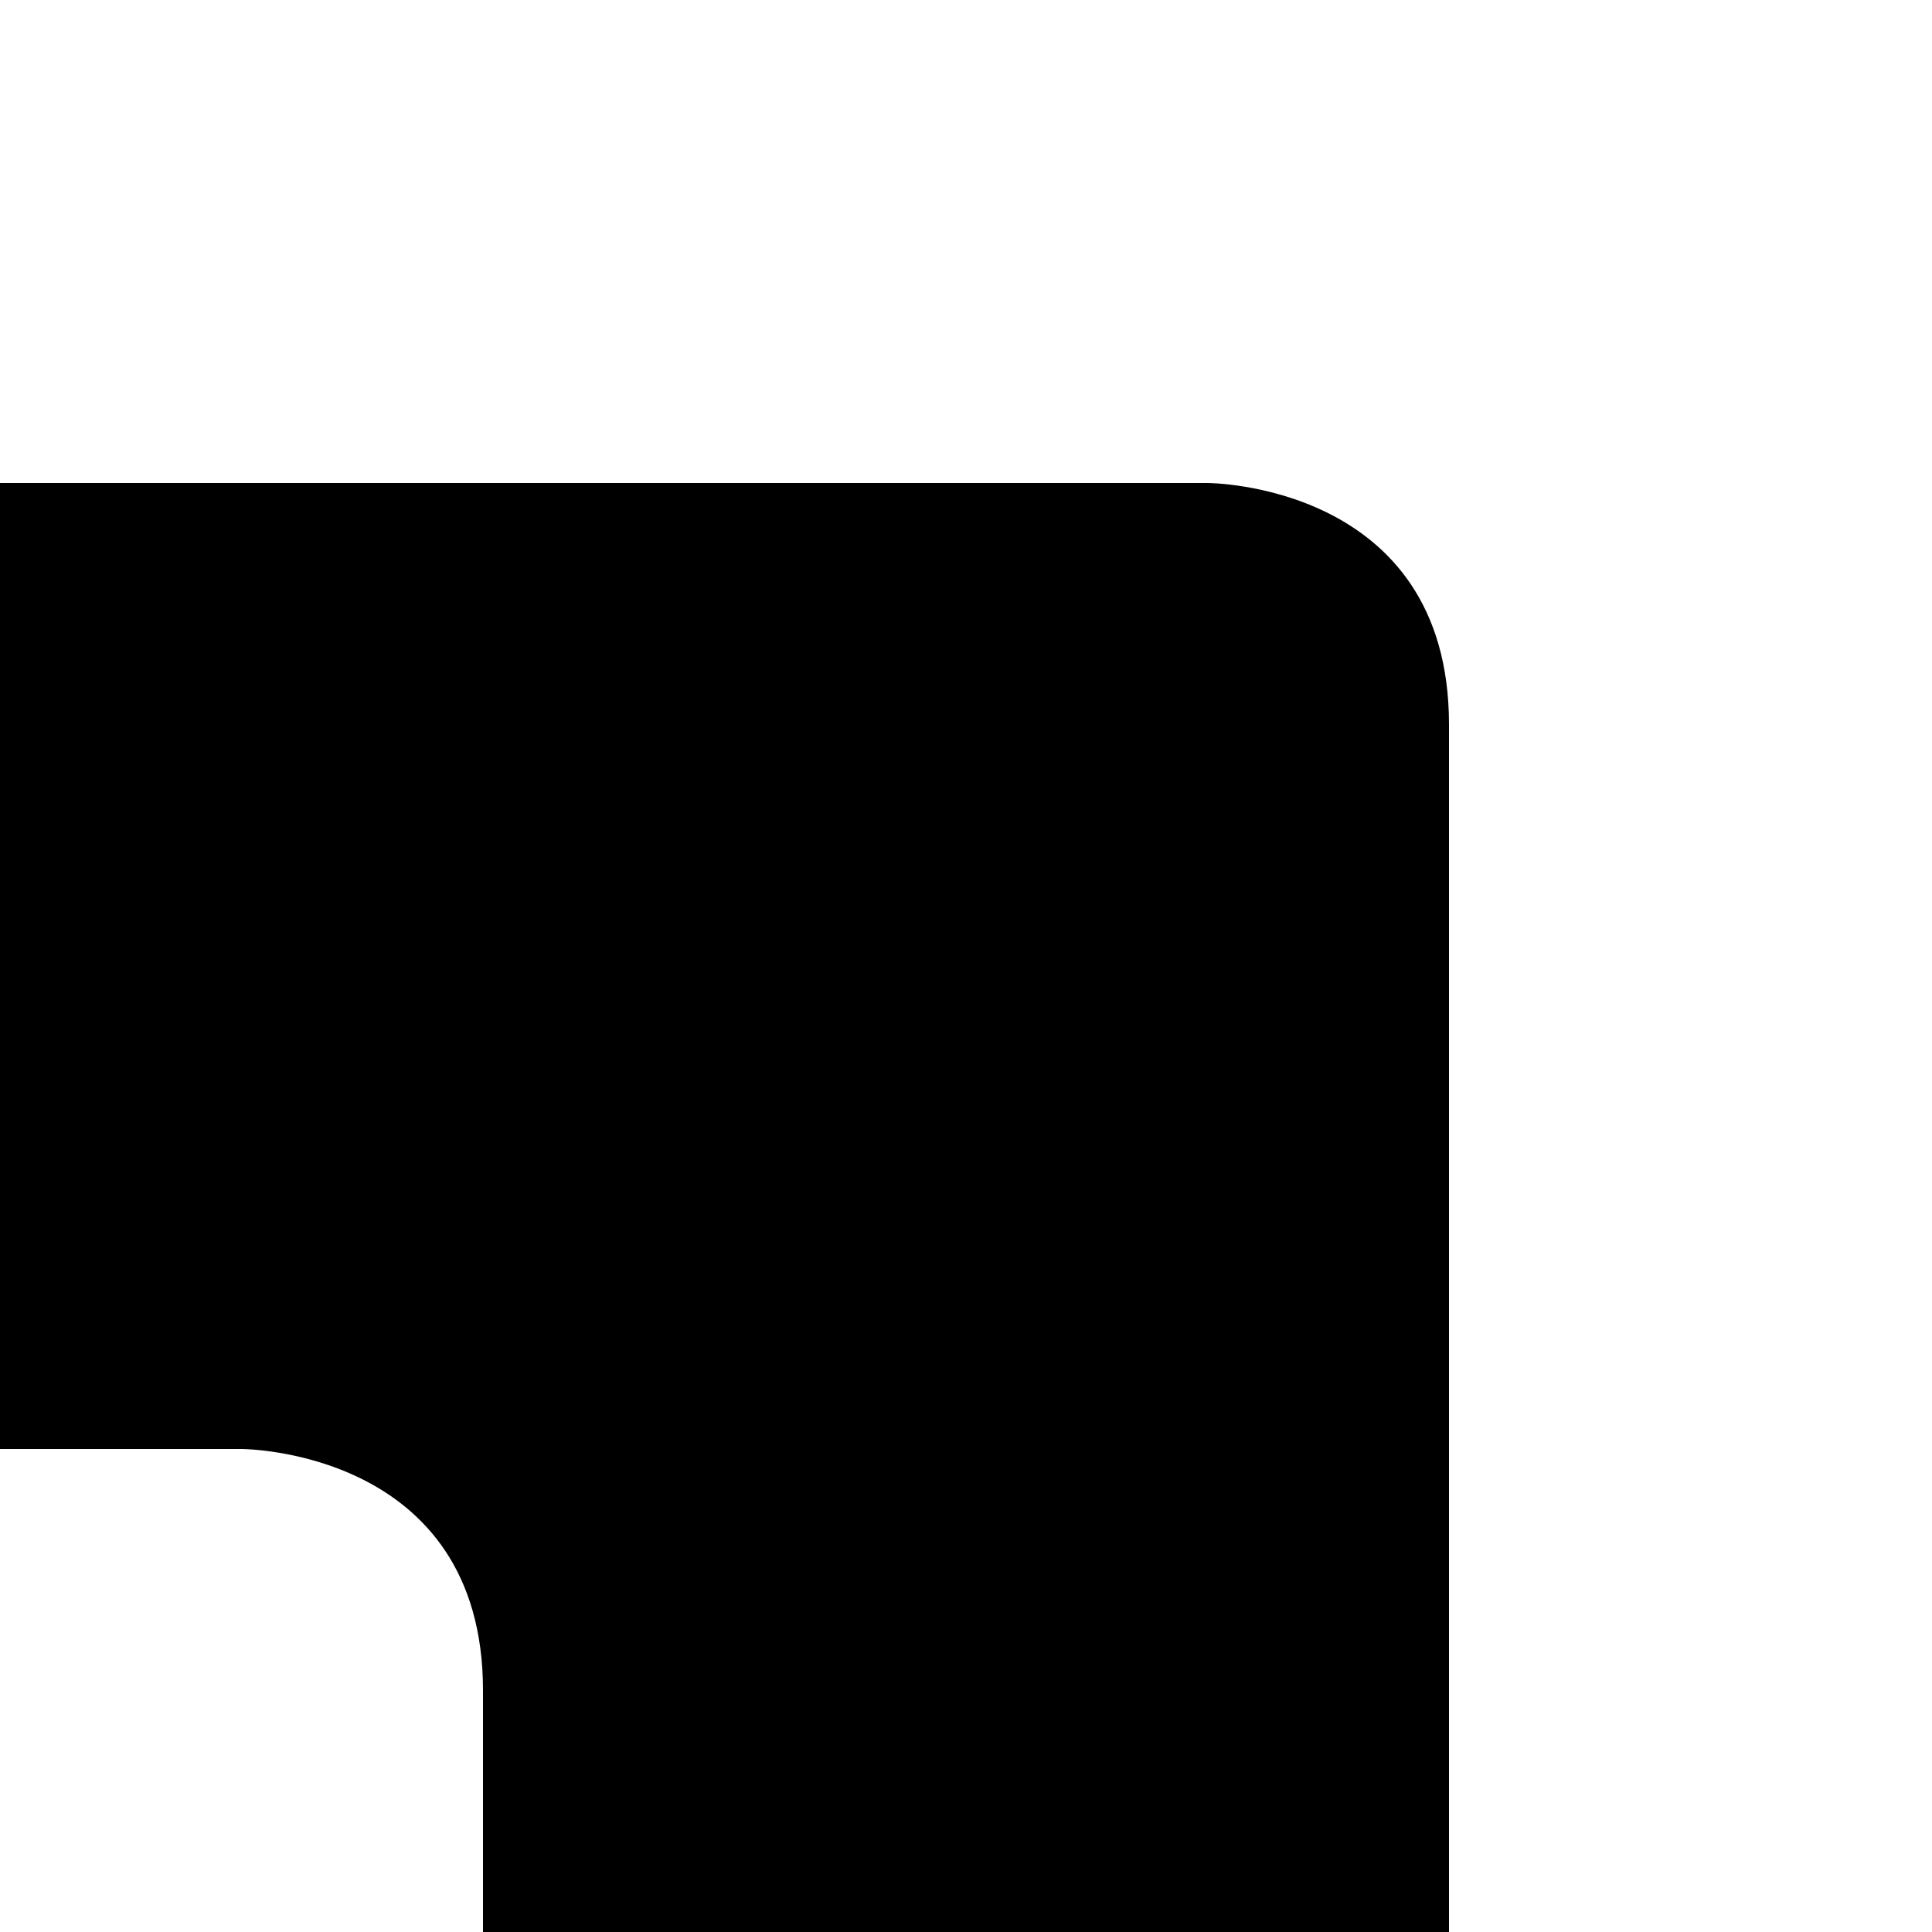
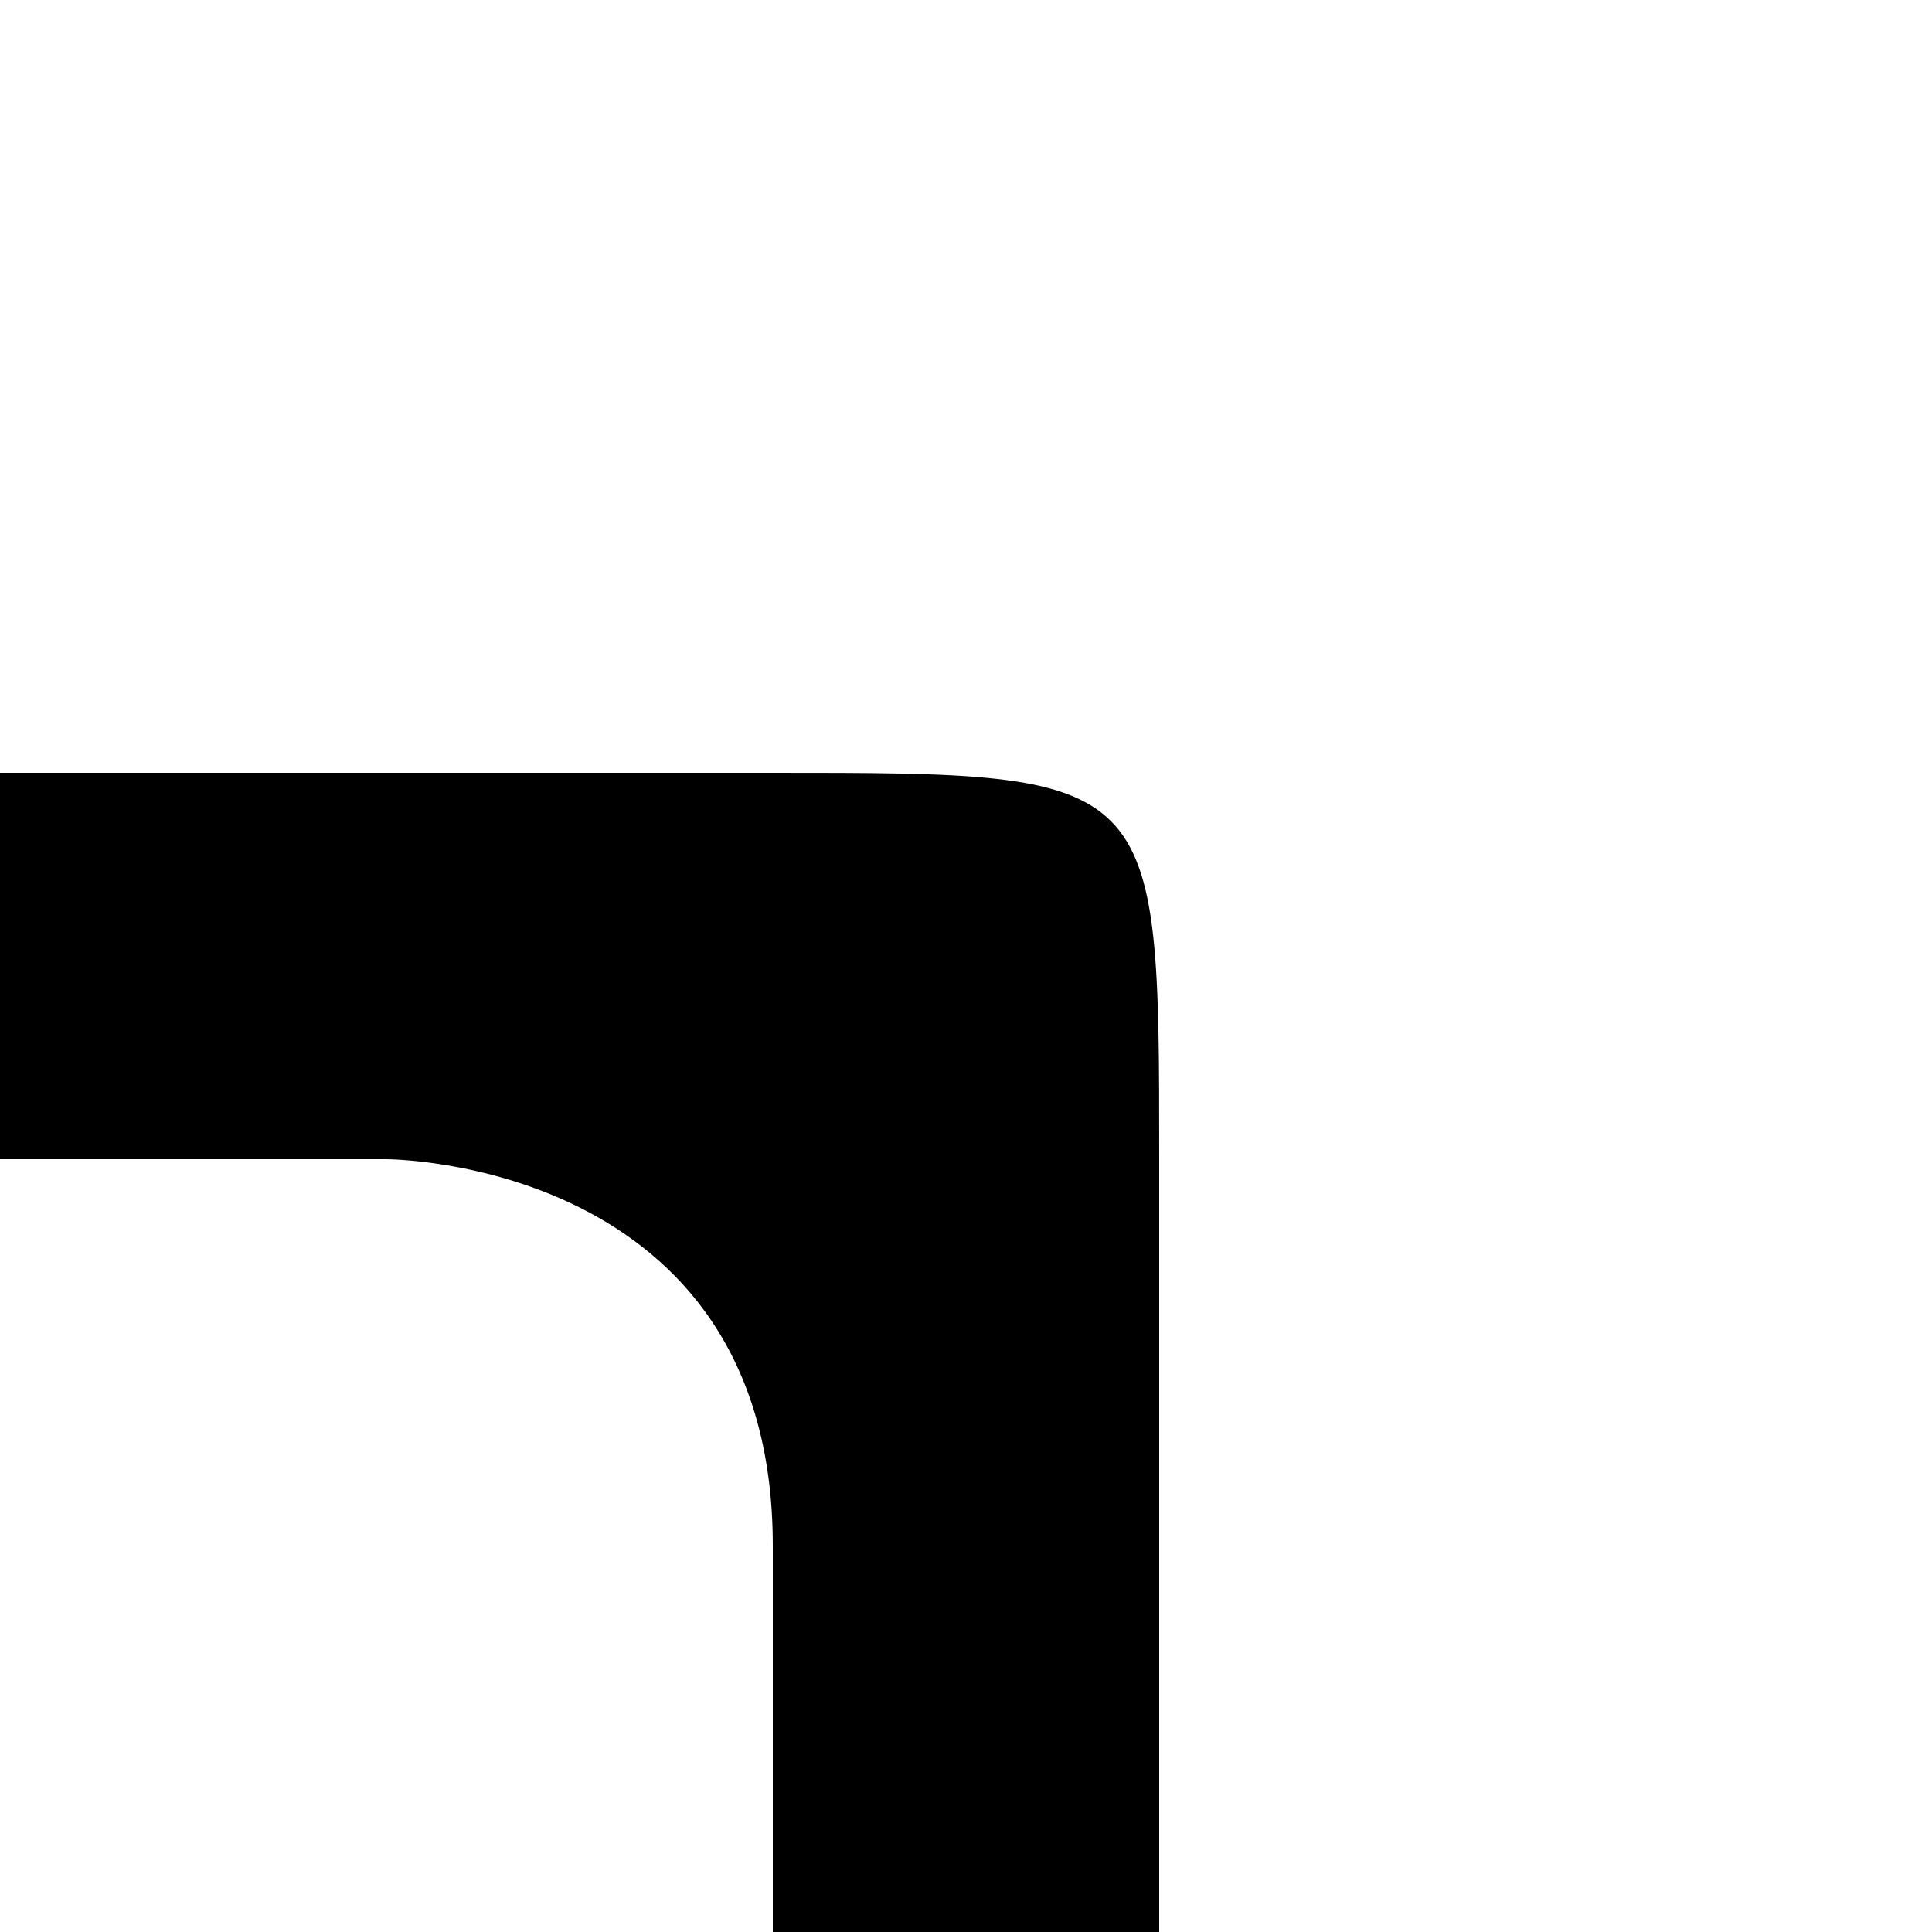
- <svg xmlns="http://www.w3.org/2000/svg" viewBox="0 0 40 40">
-   <g transform="rotate(-180 20 20)">
-     <path d="M 10 0 L 10 25 C 10 30 15 30 15 30 L 40 30 L 40 10 L 35 10 C 35 10 30 10 30 5 L 30 0 z" />
+ <svg xmlns="http://www.w3.org/2000/svg" viewBox="0 0 50 50">
+   <g transform="rotate(-180 25 25)">
+     <path d="M 20 0 L 20 20 C 20 30 20 30 30 30 L 50 30 L 50 20 L 40 20 C 40 20 30 20 30 10 L 30 0 z" />
  </g>
</svg>
